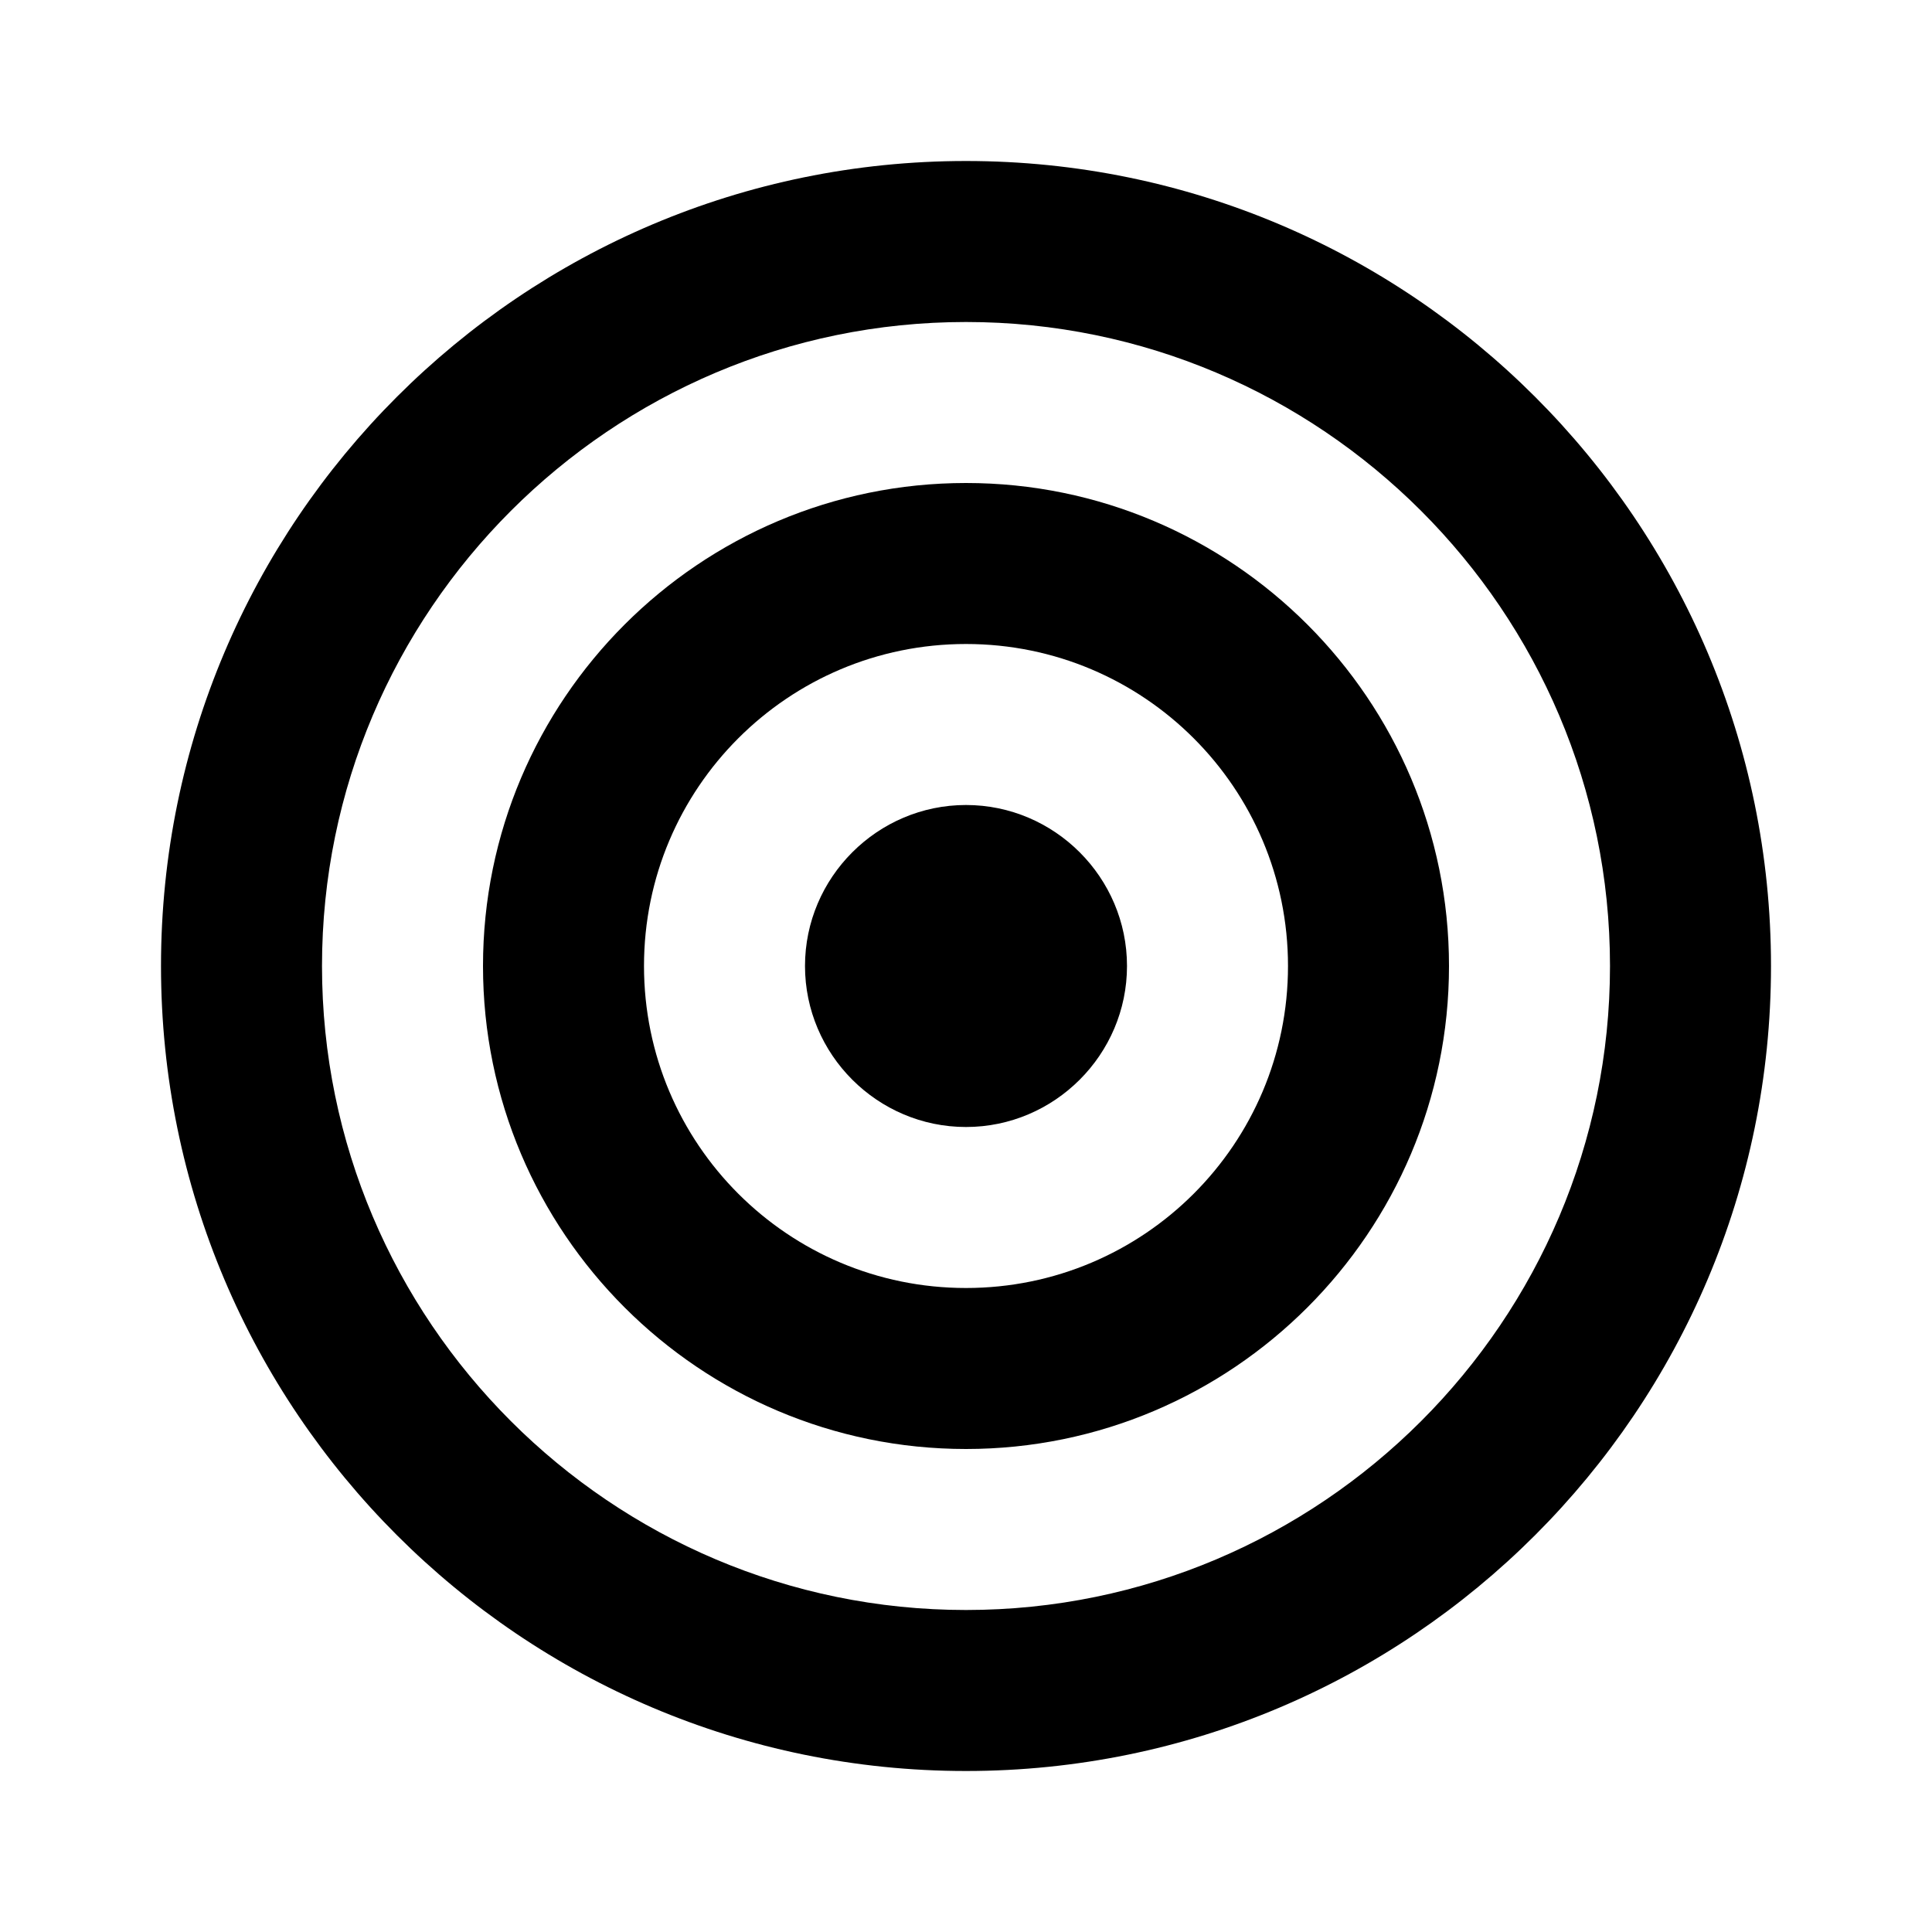
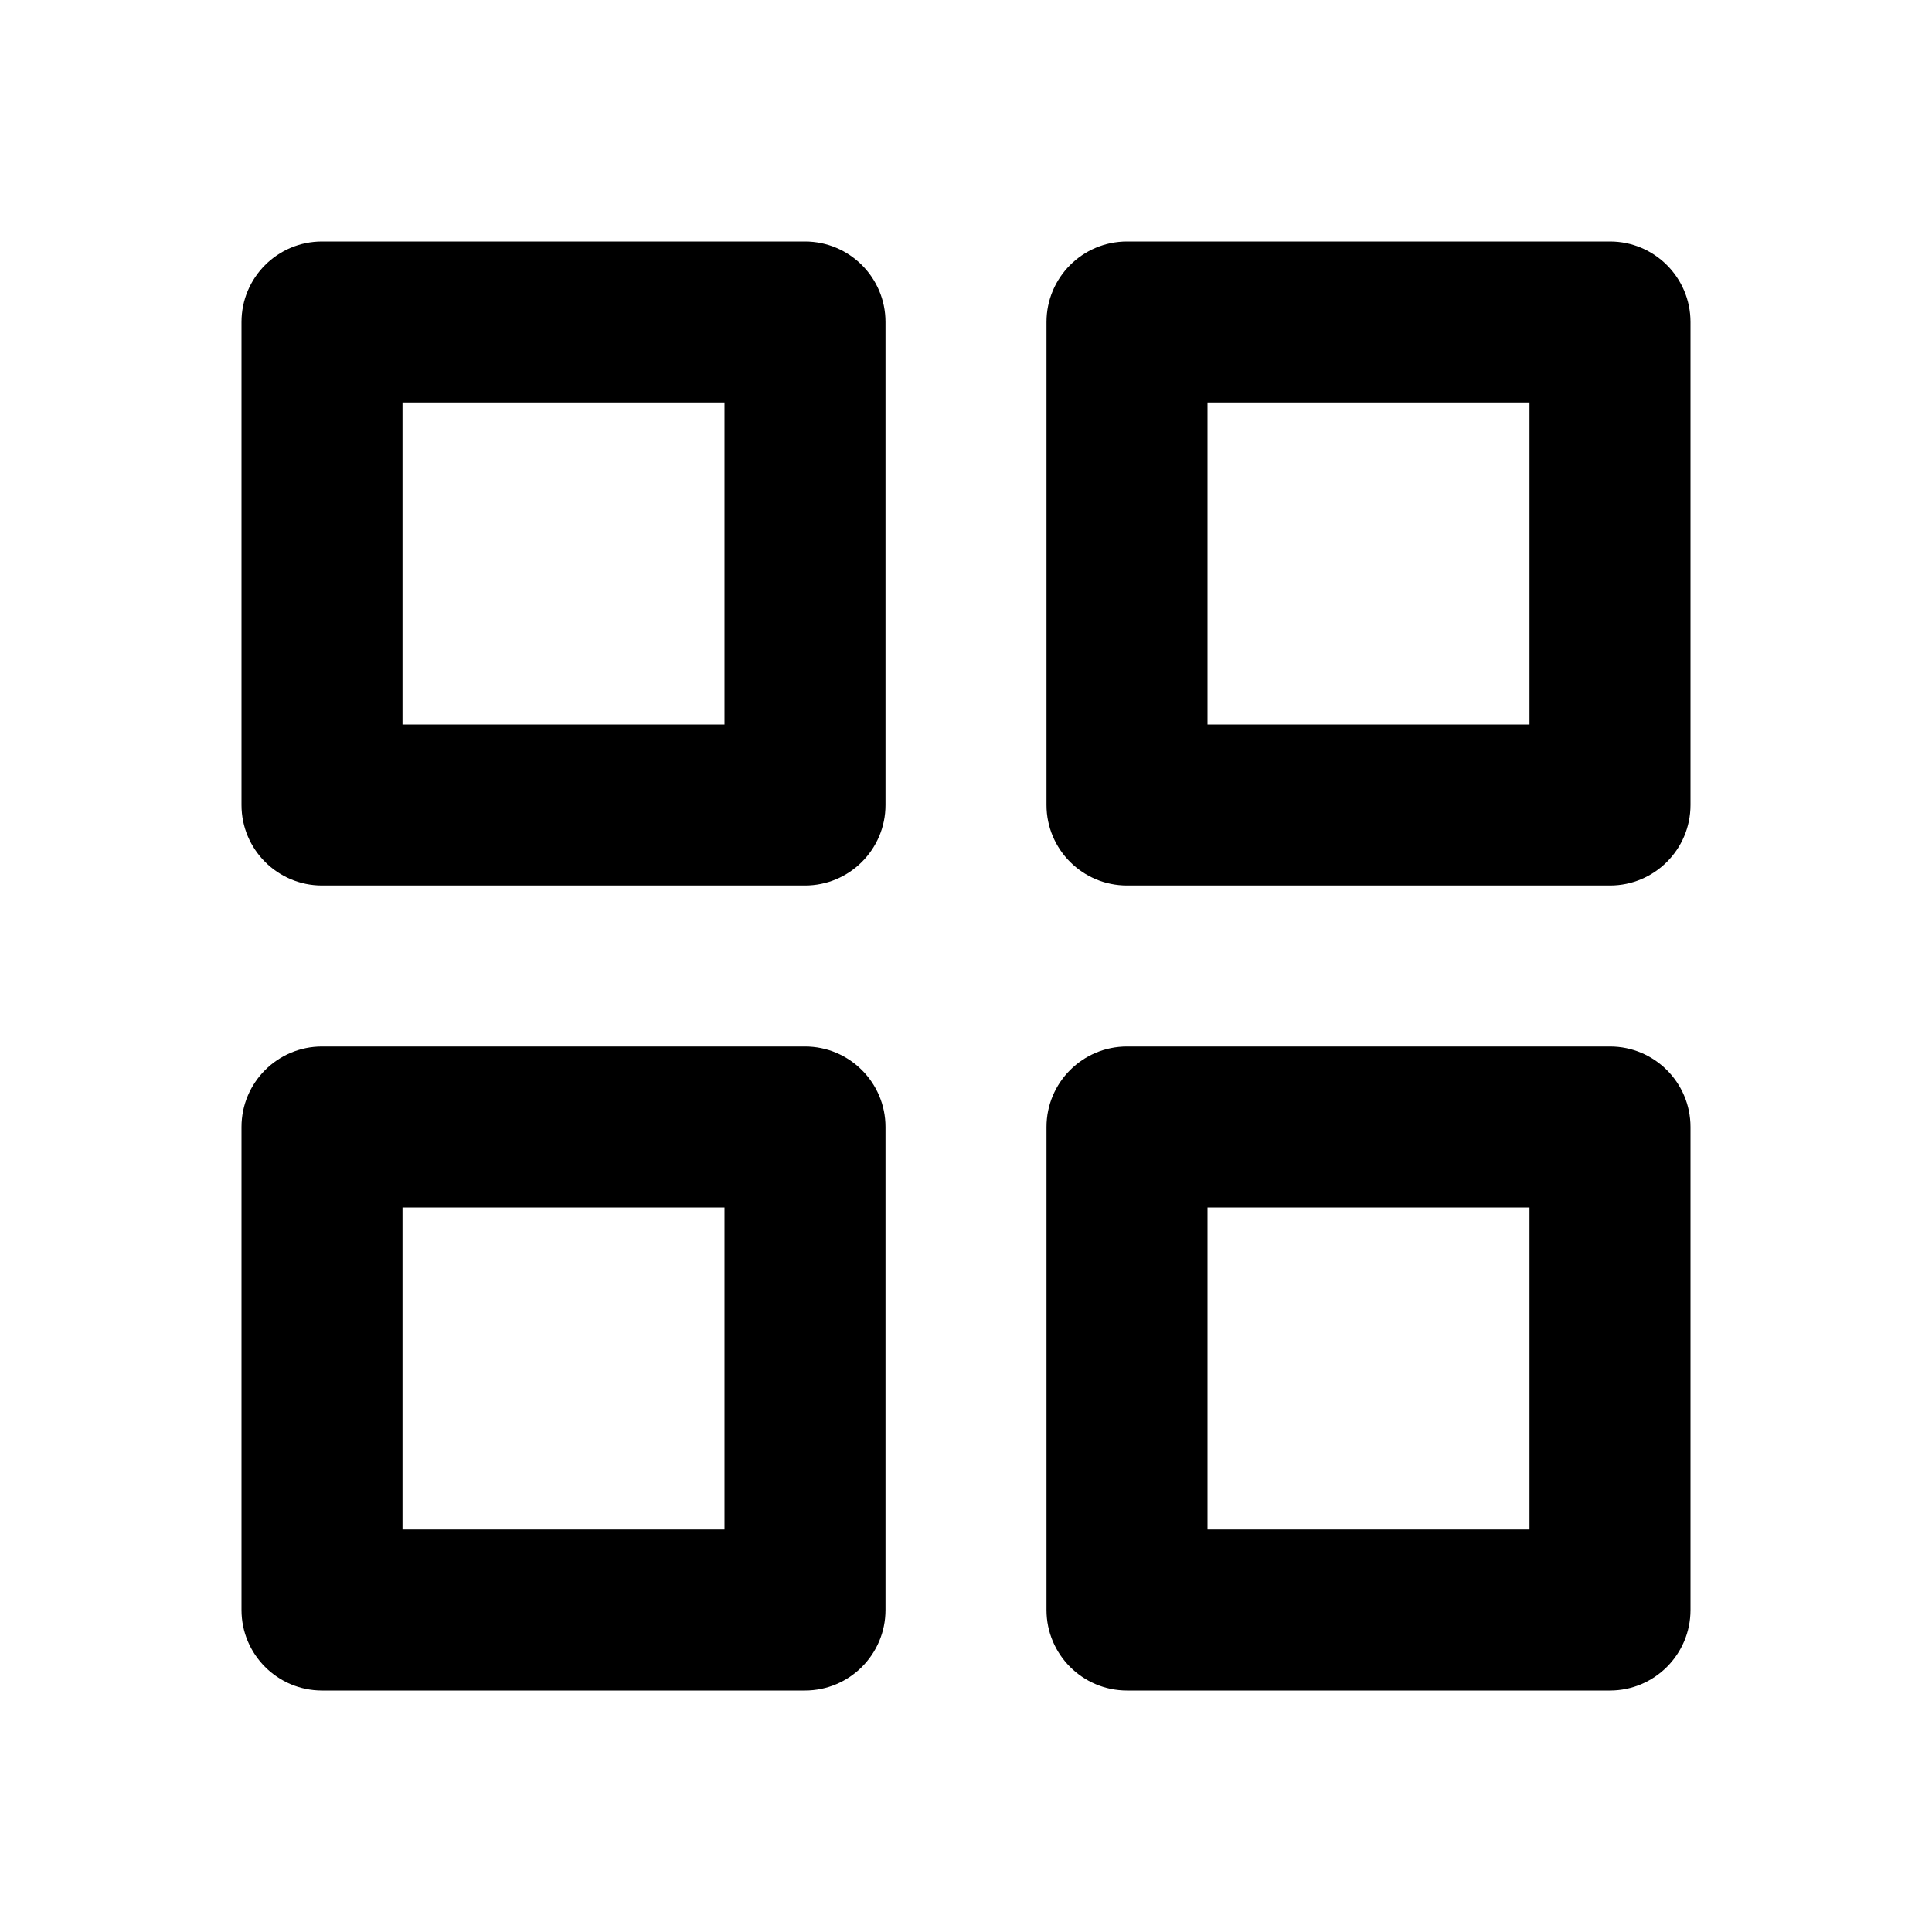
- <svg xmlns="http://www.w3.org/2000/svg" width="24" height="24" viewBox="0 0 24 24" fill="none">
-   <path d="M12 2C6.48 2 2 6.48 2 12C2 17.52 6.48 22 12 22C17.52 22 22 17.52 22 12C22 6.48 17.52 2 12 2ZM12 20C7.59 20 4 16.41 4 12C4 7.59 7.59 4 12 4C16.41 4 20 7.59 20 12C20 16.41 16.41 20 12 20Z" fill="currentColor" />
-   <path d="M12 6C8.69 6 6 8.69 6 12C6 15.31 8.69 18 12 18C15.31 18 18 15.31 18 12C18 8.69 15.31 6 12 6ZM12 16C9.79 16 8 14.21 8 12C8 9.79 9.79 8 12 8C14.21 8 16 9.79 16 12C16 14.21 14.21 16 12 16Z" fill="currentColor" />
-   <path d="M12 10C10.9 10 10 10.9 10 12C10 13.1 10.9 14 12 14C13.1 14 14 13.1 14 12C14 10.9 13.1 10 12 10Z" fill="currentColor" />
+ <svg xmlns="http://www.w3.org/2000/svg" viewBox="0 0 24 24" fill="currentColor">
+   <path d="M3 4C3 3.448 3.448 3 4 3H10C10.552 3 11 3.448 11 4V10C11 10.552 10.552 11 10 11H4C3.448 11 3 10.552 3 10V4ZM3 14C3 13.448 3.448 13 4 13H10C10.552 13 11 13.448 11 14V20C11 20.552 10.552 21 10 21H4C3.448 21 3 20.552 3 20V14ZM13 4C13 3.448 13.448 3 14 3H20C20.552 3 21 3.448 21 4V10C21 10.552 20.552 11 20 11H14C13.448 11 13 10.552 13 10V4ZM13 14C13 13.448 13.448 13 14 13H20C20.552 13 21 13.448 21 14V20C21 20.552 20.552 21 20 21H14C13.448 21 13 20.552 13 20V14ZM15 5V9H19V5H15ZM15 15V19H19V15H15ZM5 5V9H9V5H5ZM5 15V19H9V15H5Z" />
</svg>
